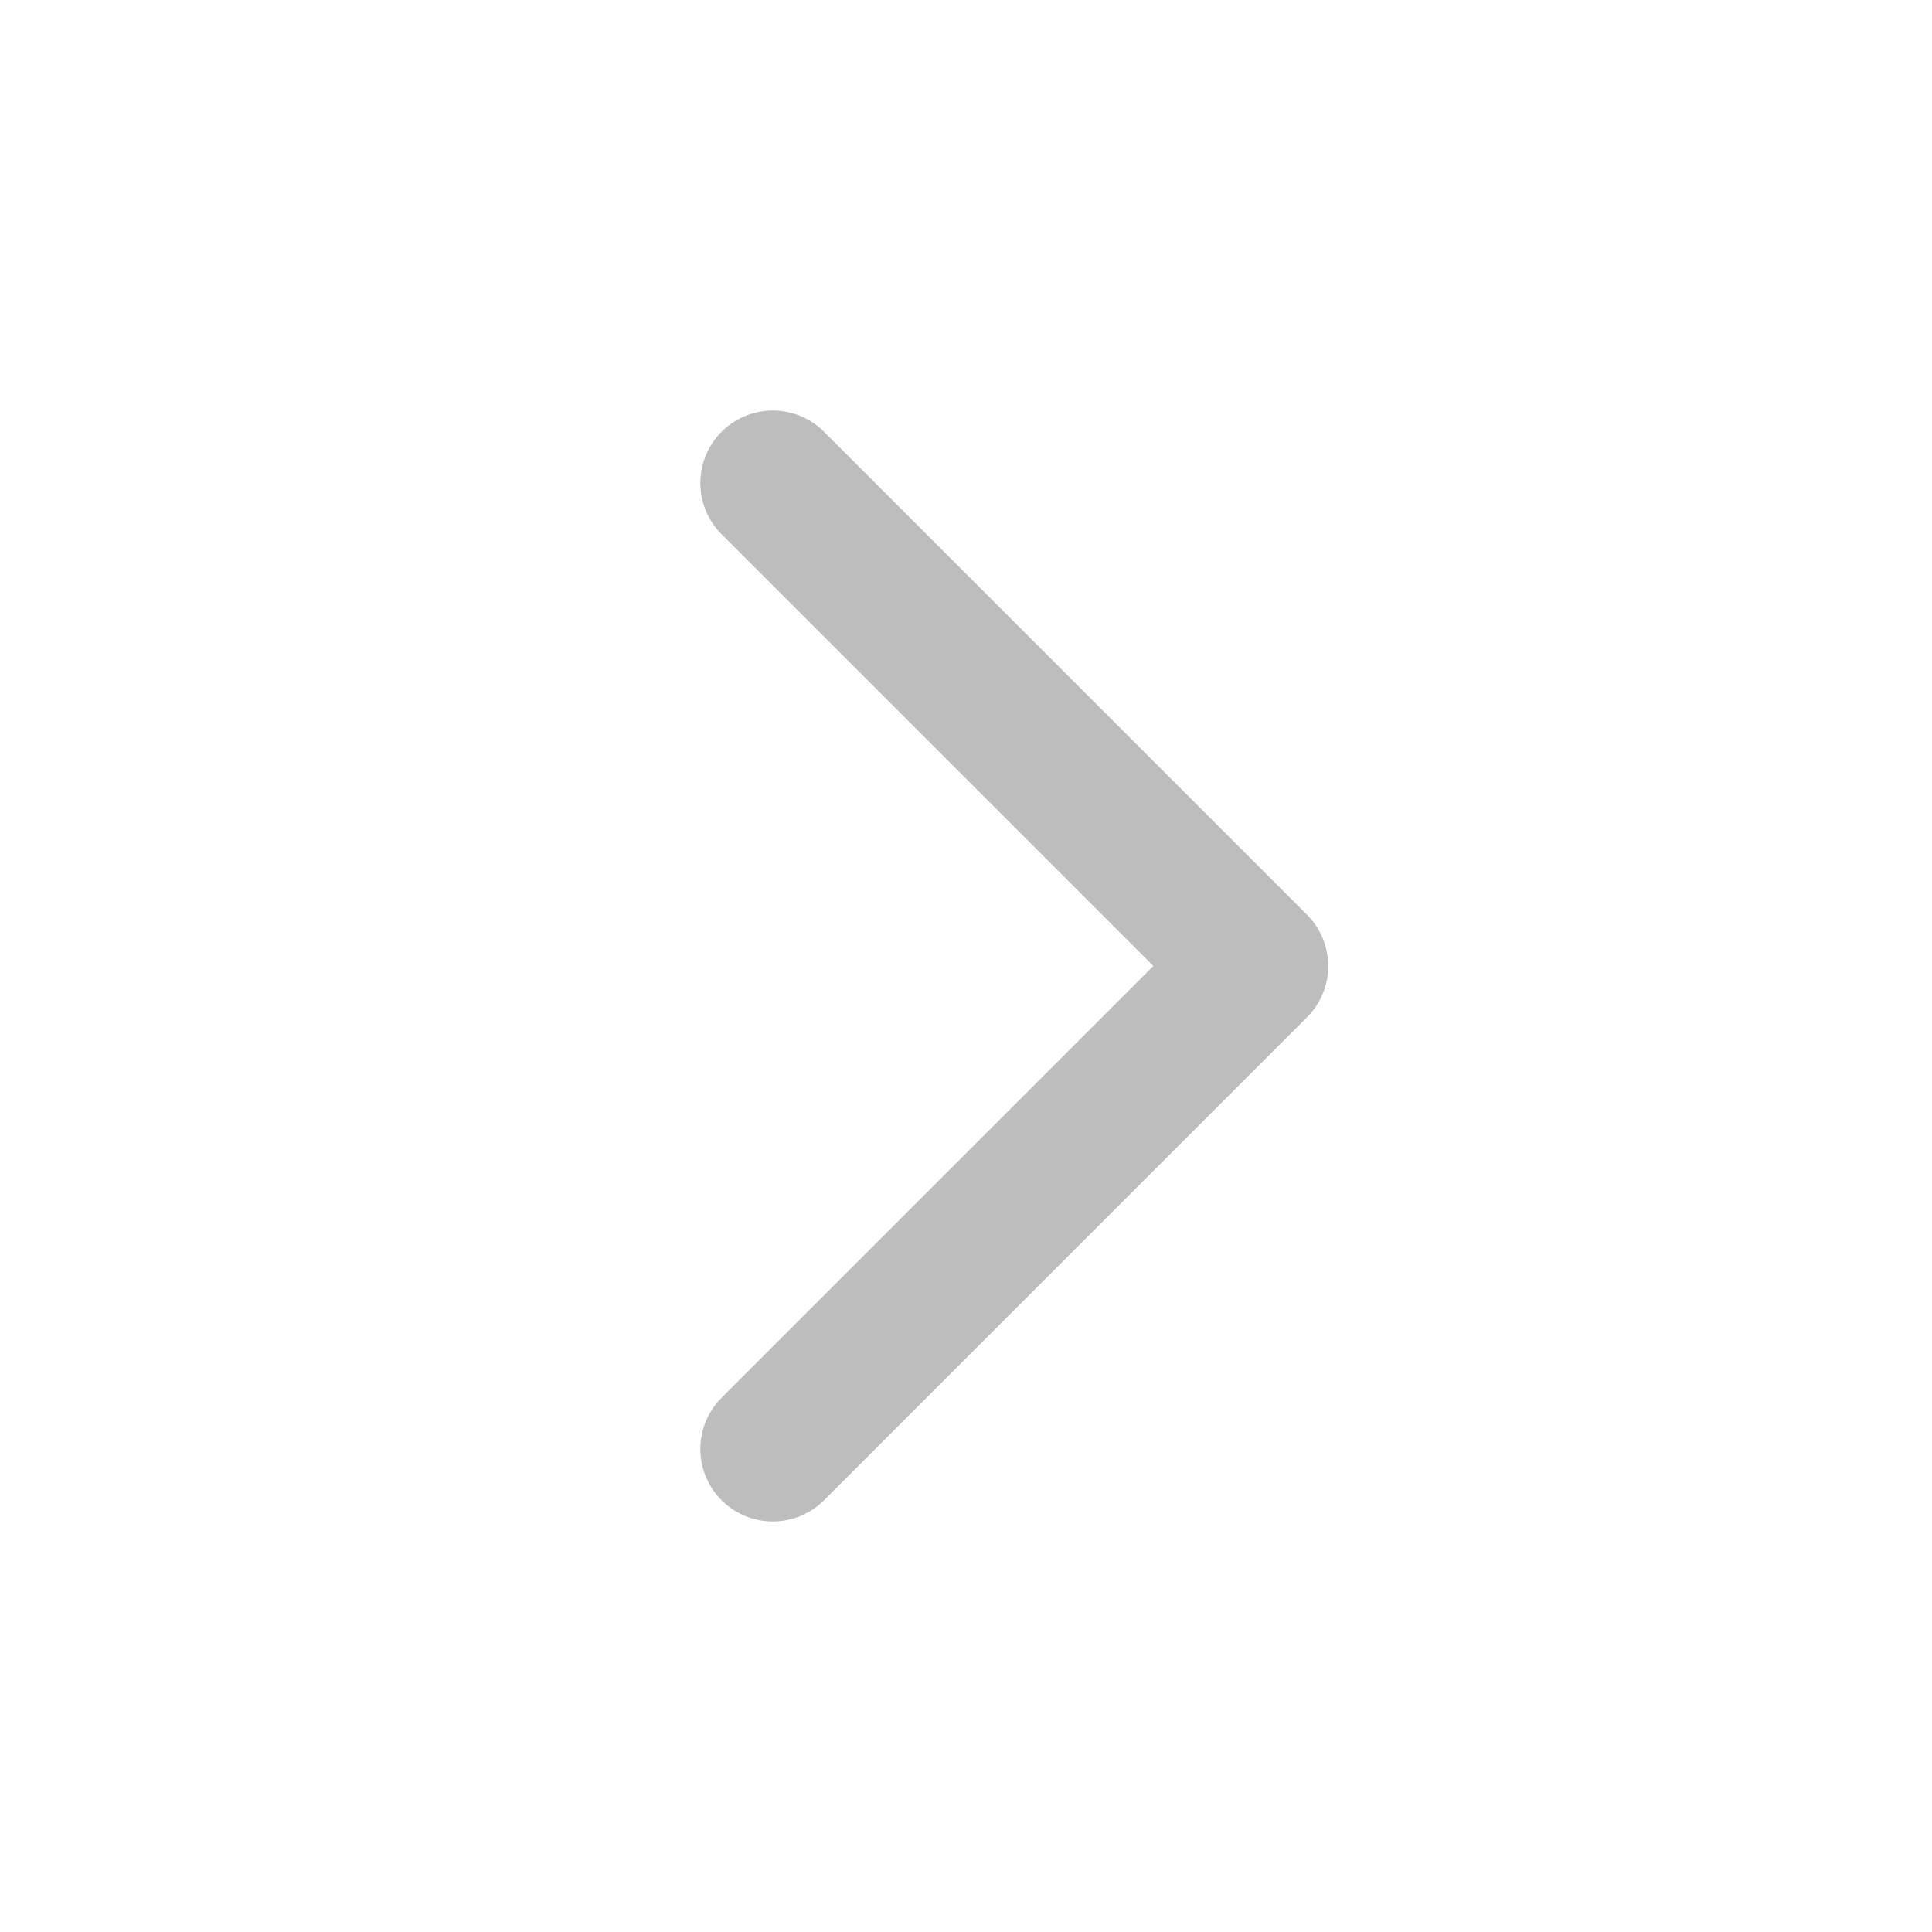
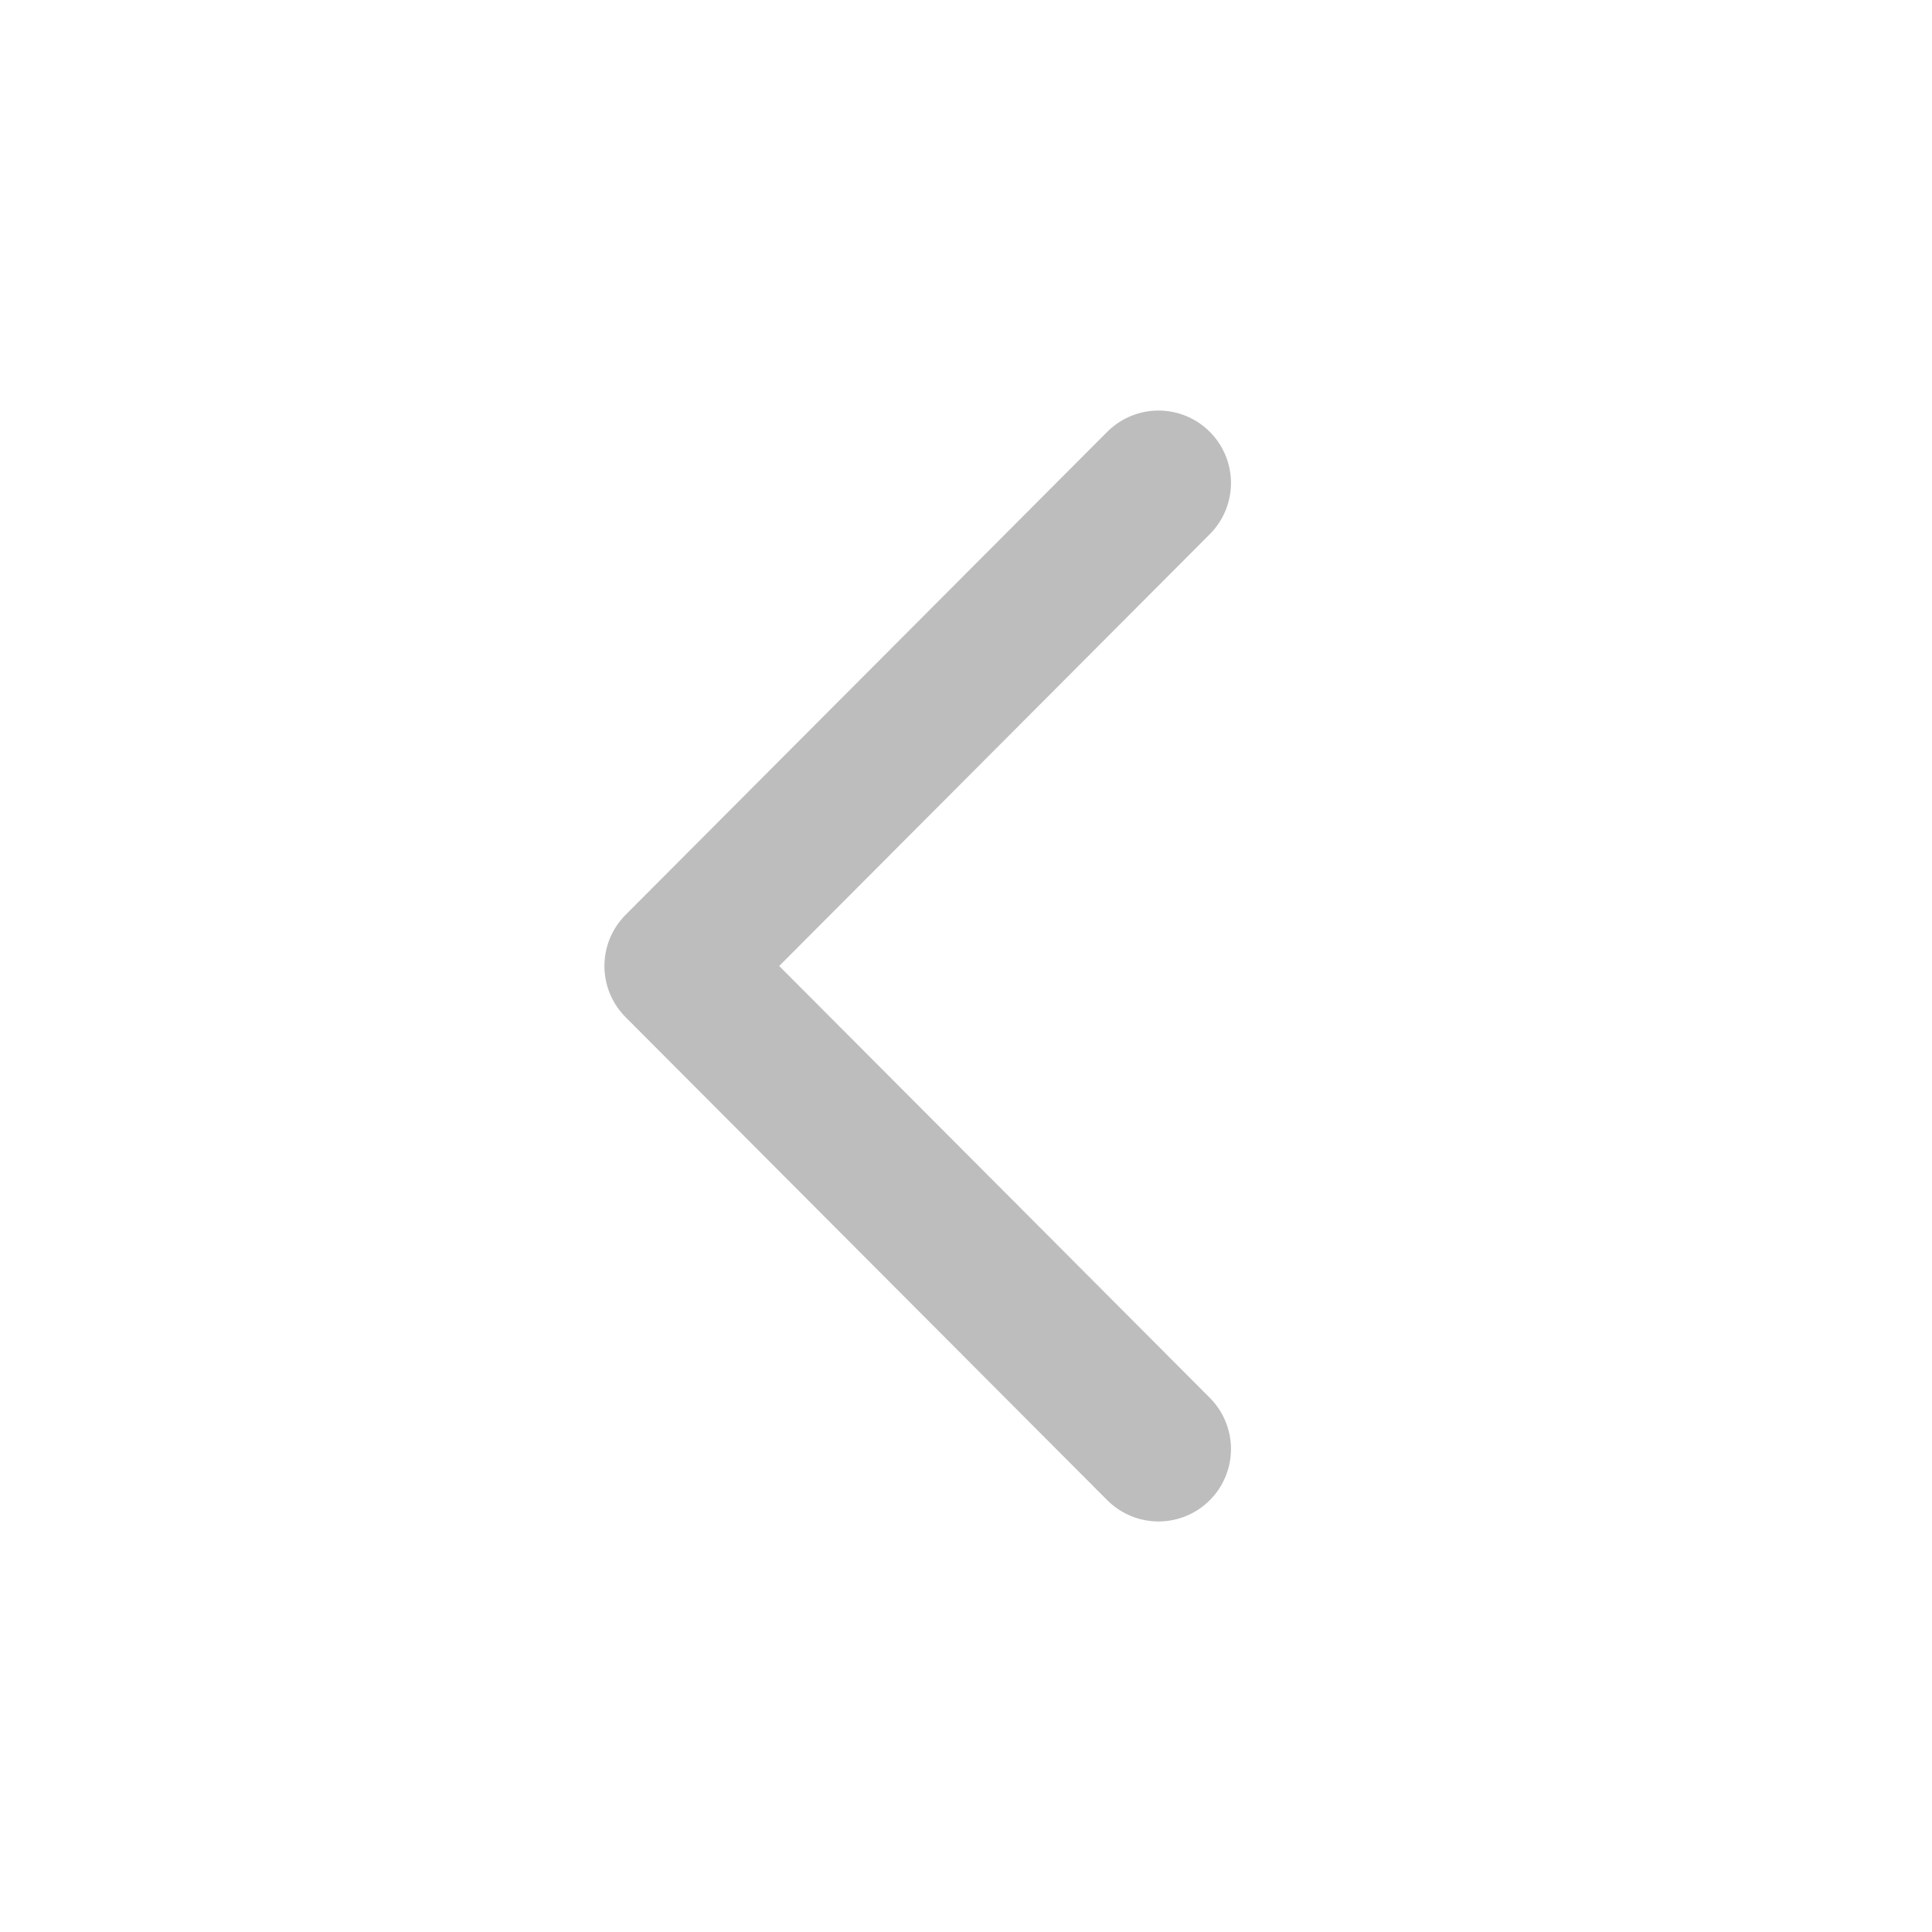
<svg xmlns="http://www.w3.org/2000/svg" width="20" height="20" viewBox="0 0 20 20" fill="none">
  <g opacity="0.3">
-     <path d="M8 5L13 10L8 15" stroke="#212121" stroke-width="1.5" stroke-linecap="round" stroke-linejoin="round" />
+     <path d="M11.993 15L7.007 10L11.993 5" stroke="#212121" stroke-width="1.5" stroke-linecap="round" stroke-linejoin="round" />
  </g>
</svg>
